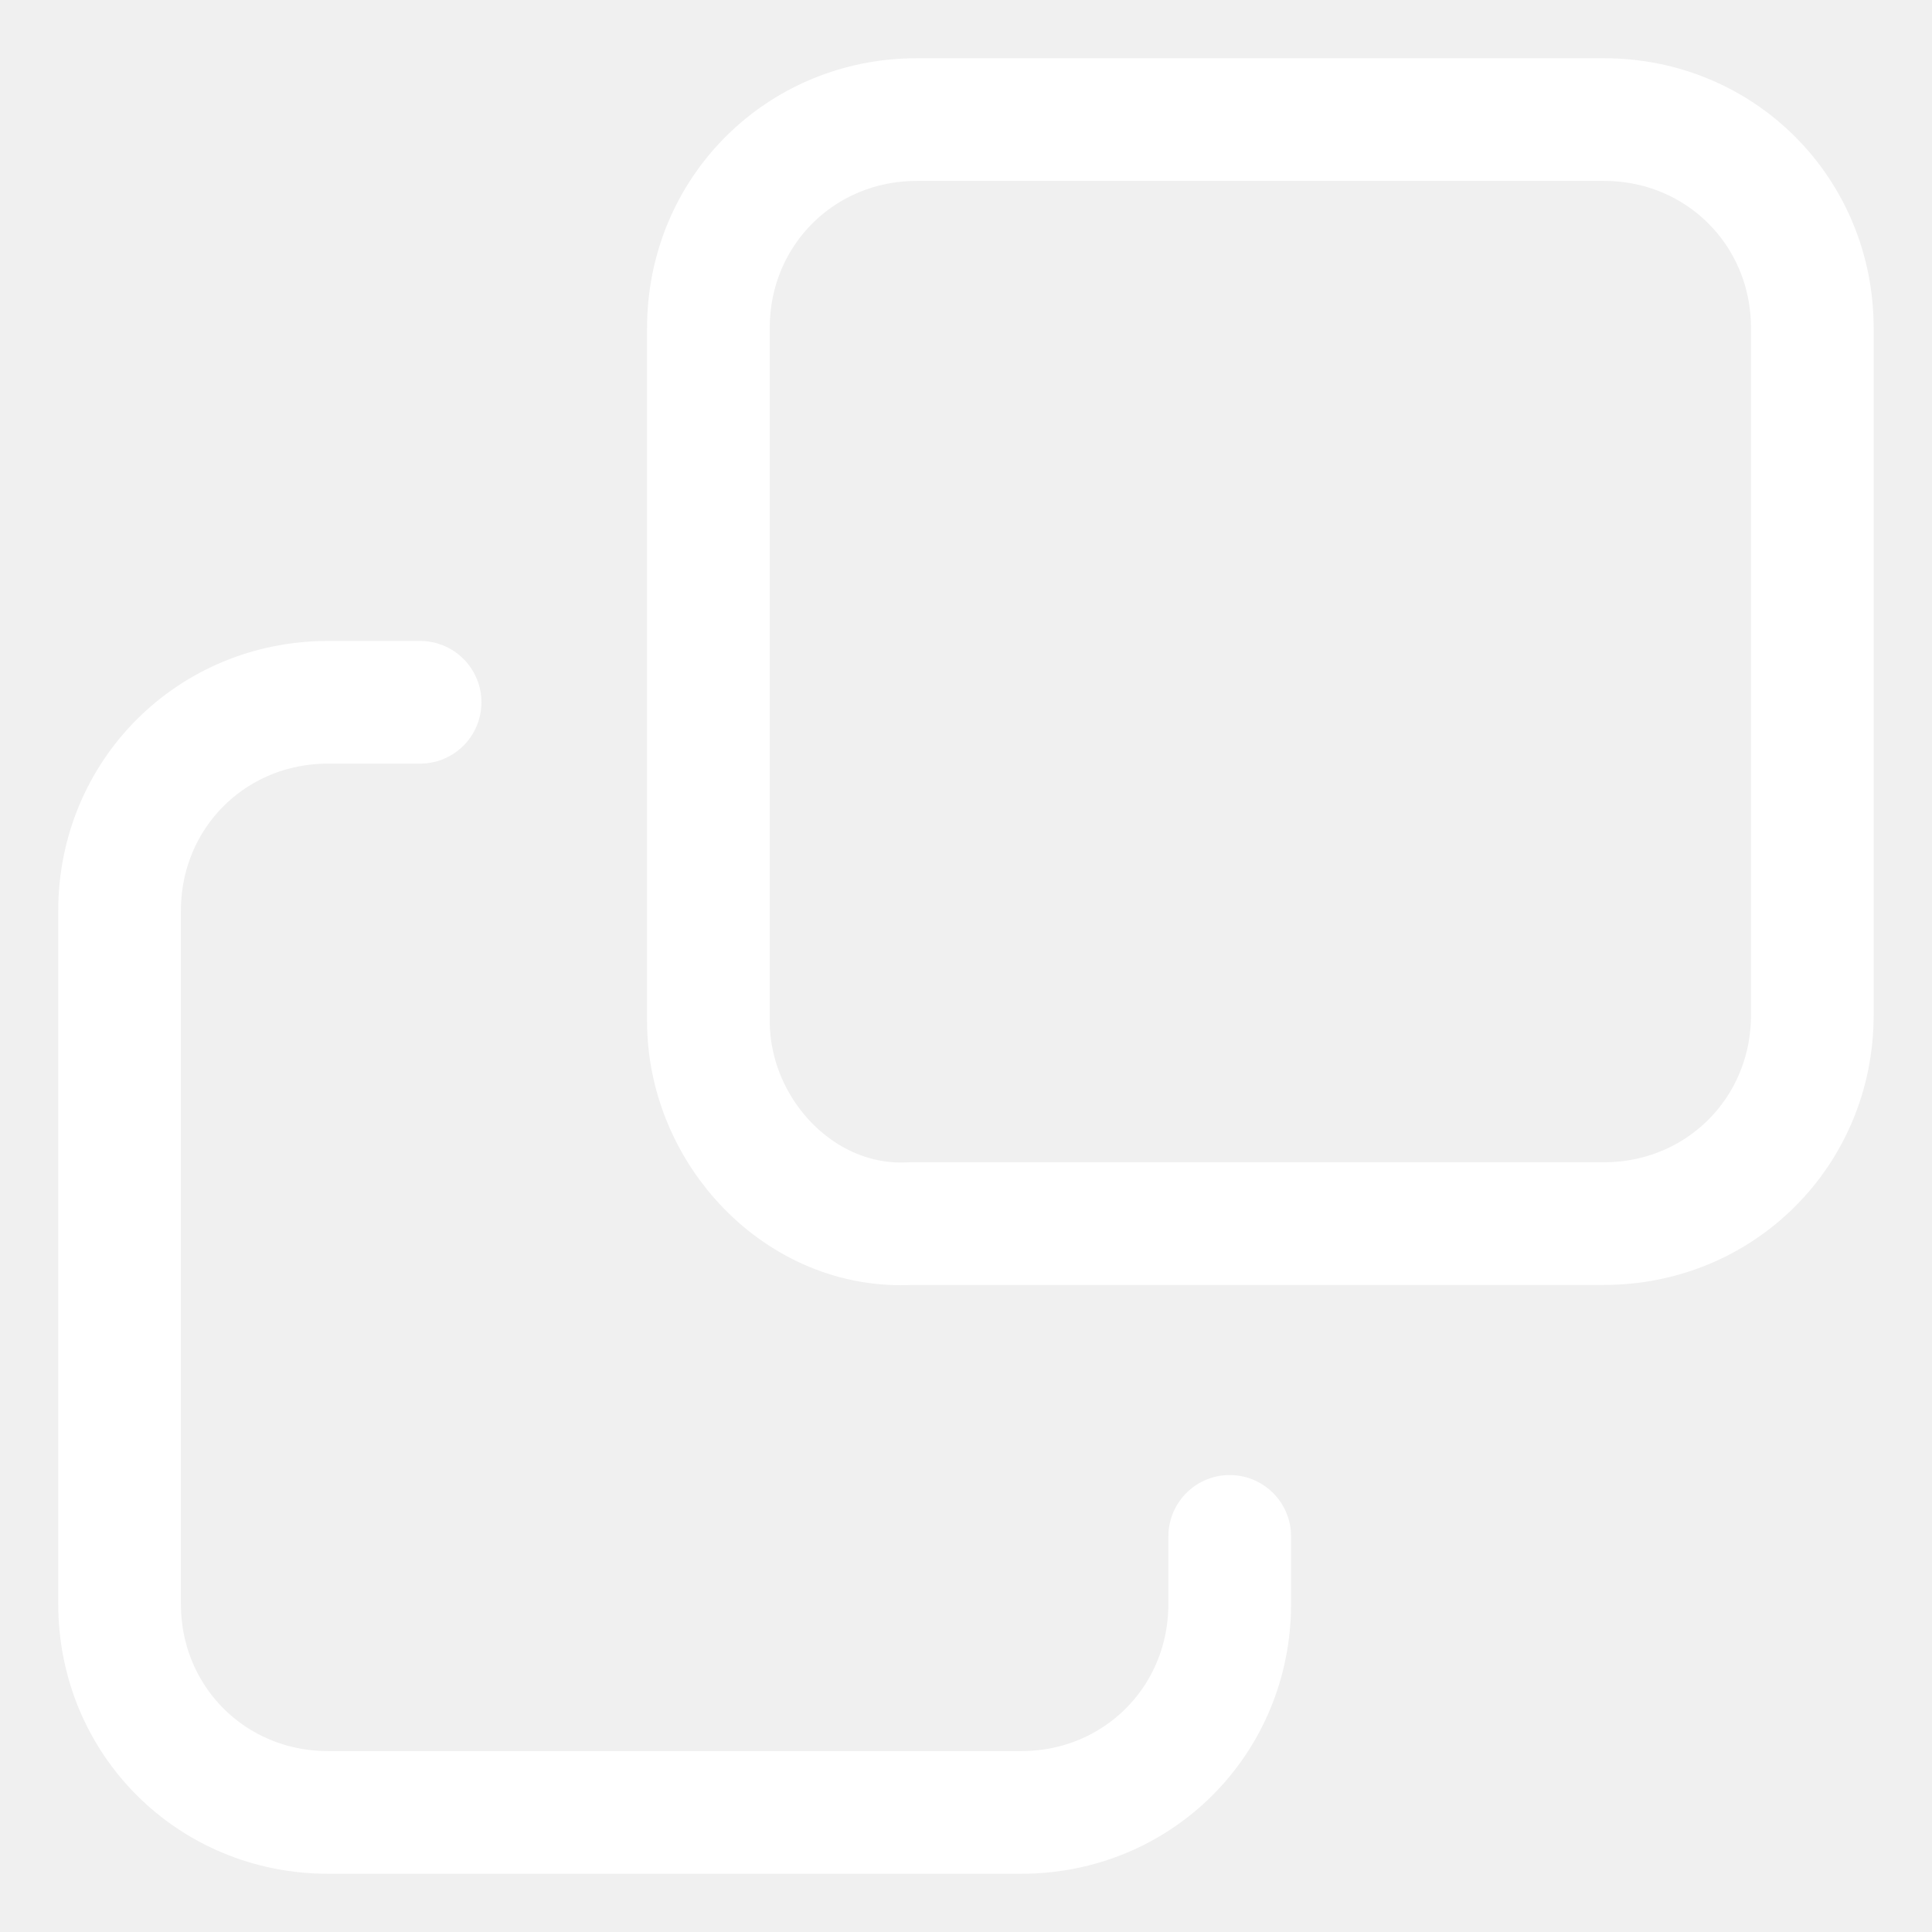
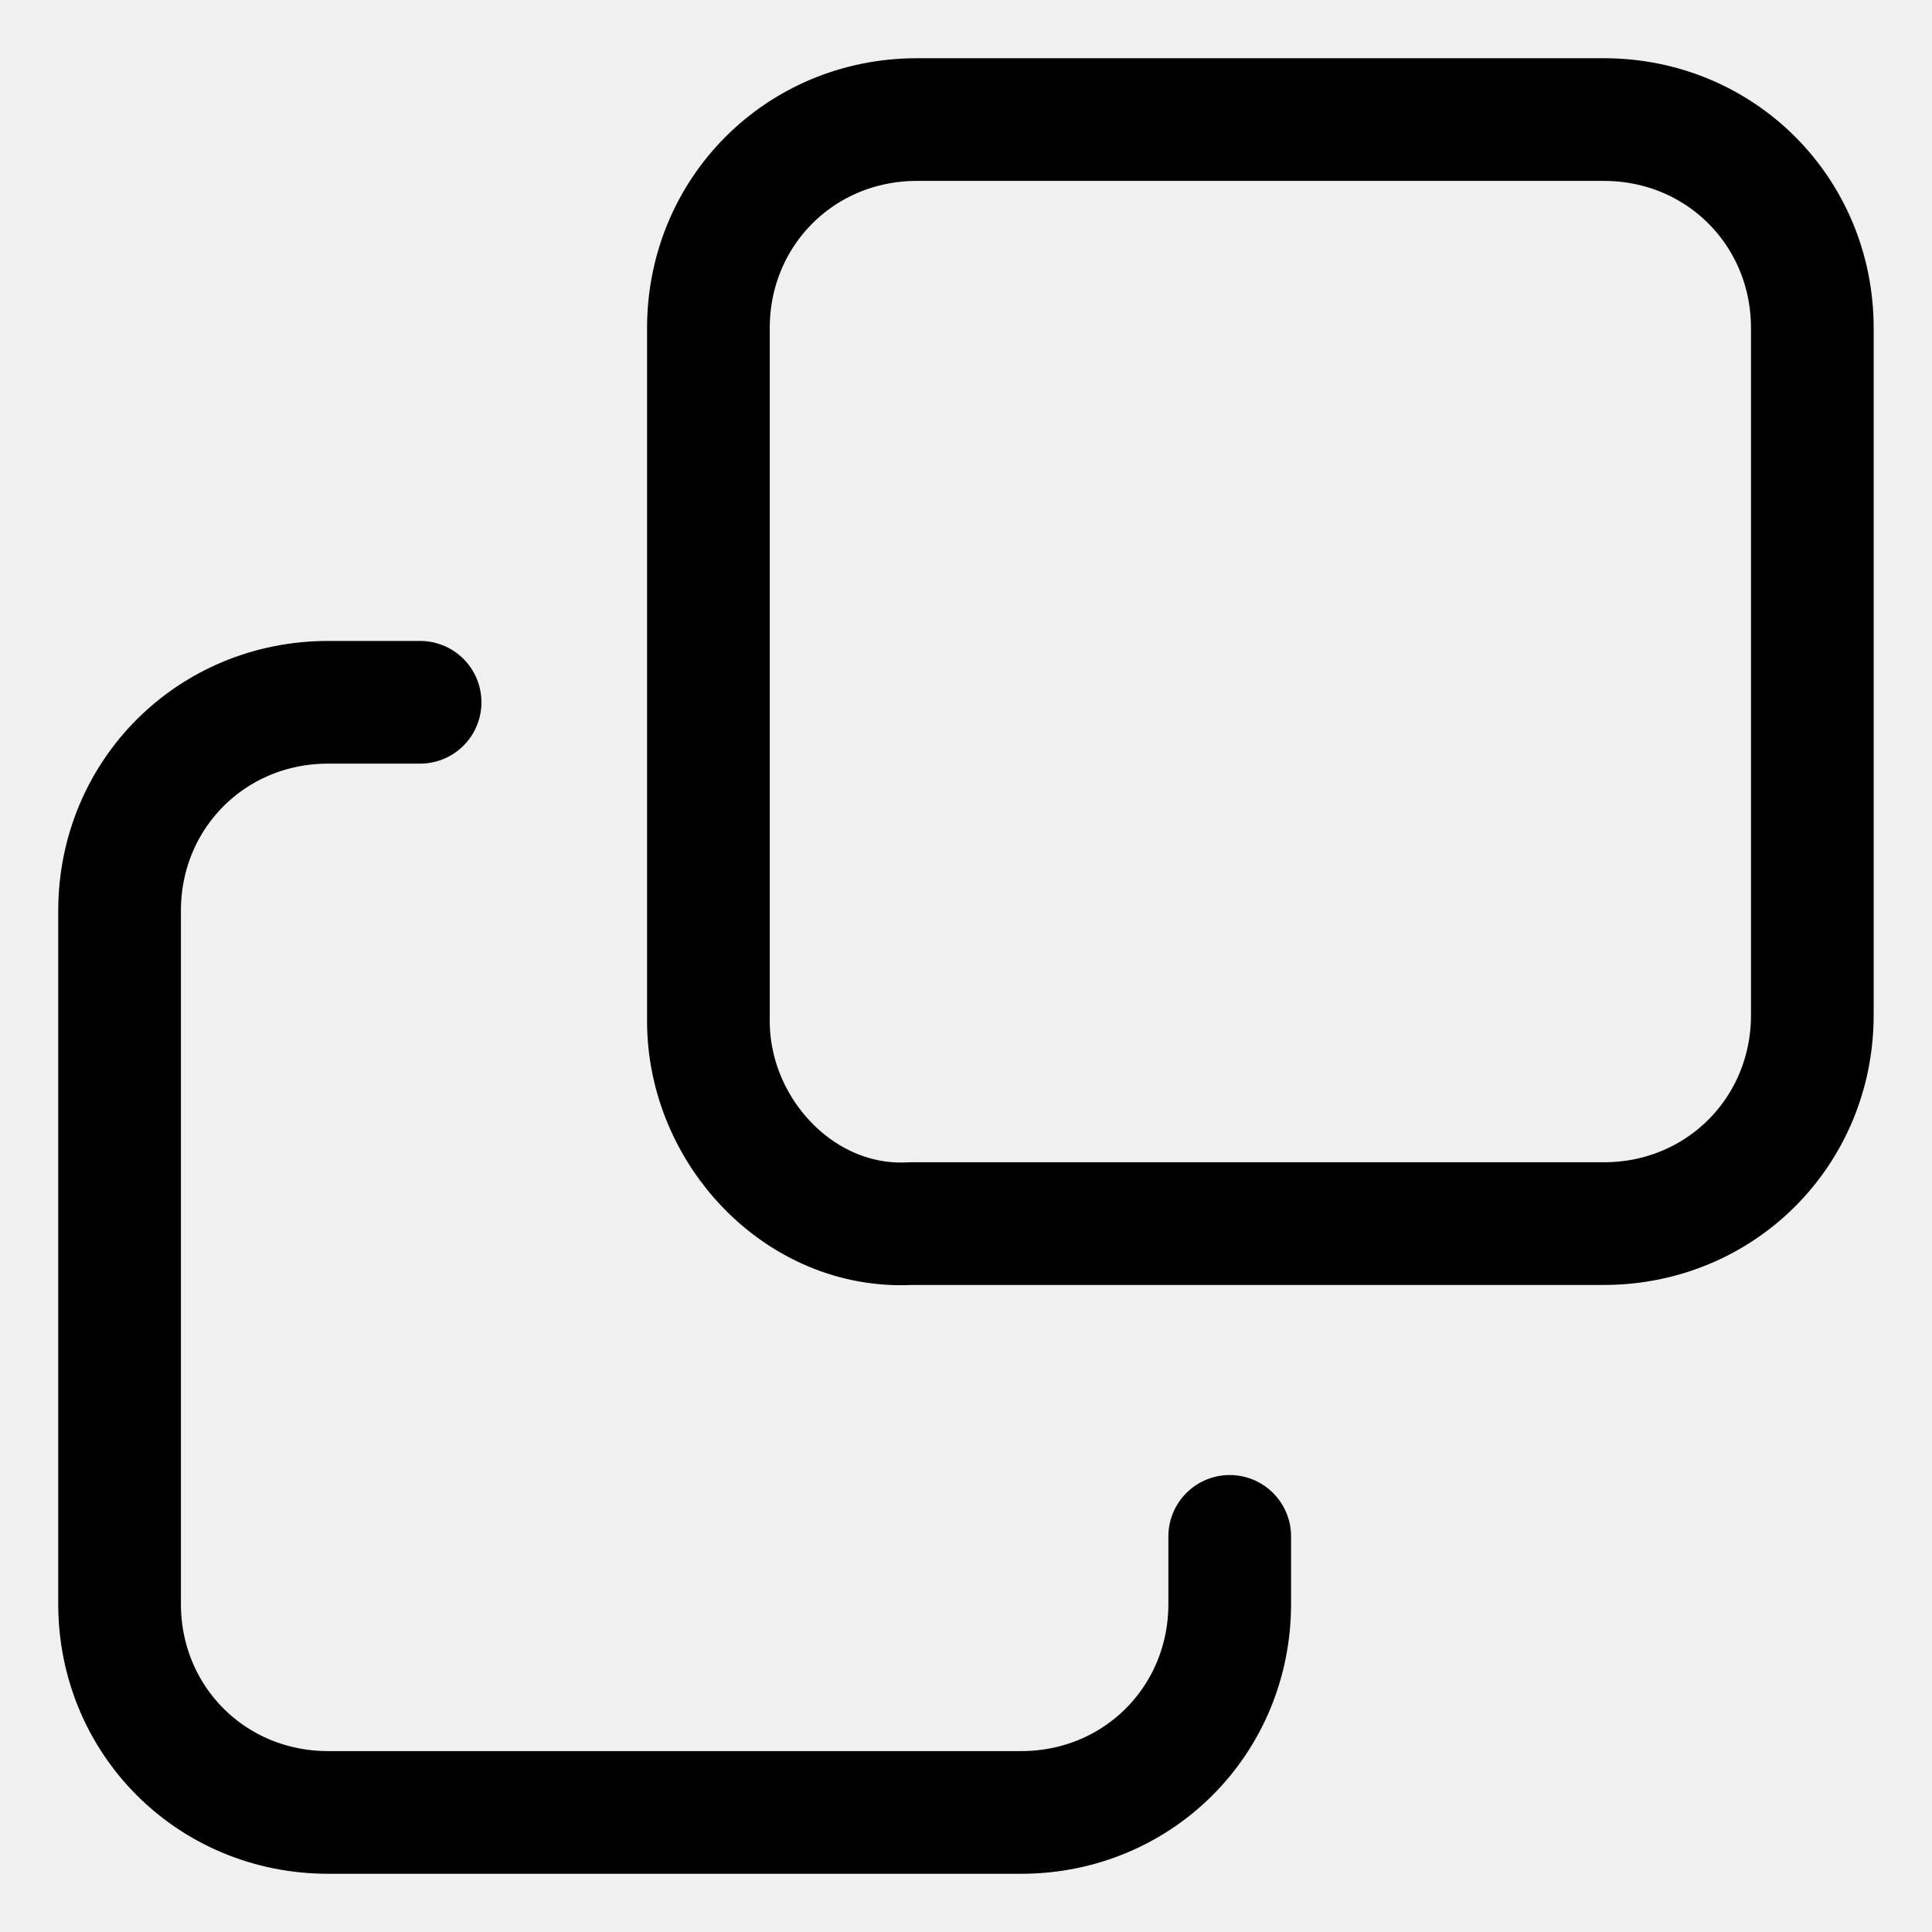
<svg xmlns="http://www.w3.org/2000/svg" width="18" height="18" viewBox="0 0 18 18" fill="none">
-   <path fill-rule="evenodd" clip-rule="evenodd" d="M6.6 9.514V3.057C6.6 1.971 7.457 1.114 8.542 1.114H14.943C16.028 1.114 16.885 1.971 16.885 3.057V9.457C16.885 10.543 16.028 11.4 14.943 11.4H8.485C7.457 11.457 6.6 10.543 6.6 9.514Z" stroke="white" stroke-width="1.143" stroke-miterlimit="10" stroke-linecap="round" stroke-linejoin="round" />
-   <path d="M11.457 14.314V14.943C11.457 16.029 10.6 16.886 9.514 16.886H3.057C1.971 16.886 1.114 16.029 1.114 14.943V8.486C1.114 7.4 1.971 6.543 3.057 6.543H3.914" stroke="white" stroke-width="1.143" stroke-miterlimit="10" stroke-linecap="round" stroke-linejoin="round" />
+   <path fill-rule="evenodd" clip-rule="evenodd" d="M6.6 9.514V3.057C6.6 1.971 7.457 1.114 8.542 1.114H14.943C16.028 1.114 16.885 1.971 16.885 3.057V9.457C16.885 10.543 16.028 11.4 14.943 11.4H8.485C7.457 11.457 6.6 10.543 6.6 9.514Z" stroke="currentColor" stroke-width="1.143" stroke-miterlimit="10" stroke-linecap="round" stroke-linejoin="round" />
+   <path d="M11.457 14.314V14.943C11.457 16.029 10.6 16.886 9.514 16.886H3.057C1.971 16.886 1.114 16.029 1.114 14.943V8.486C1.114 7.4 1.971 6.543 3.057 6.543H3.914" stroke="currentColor" stroke-width="1.143" stroke-miterlimit="10" stroke-linecap="round" stroke-linejoin="round" />
</svg>
